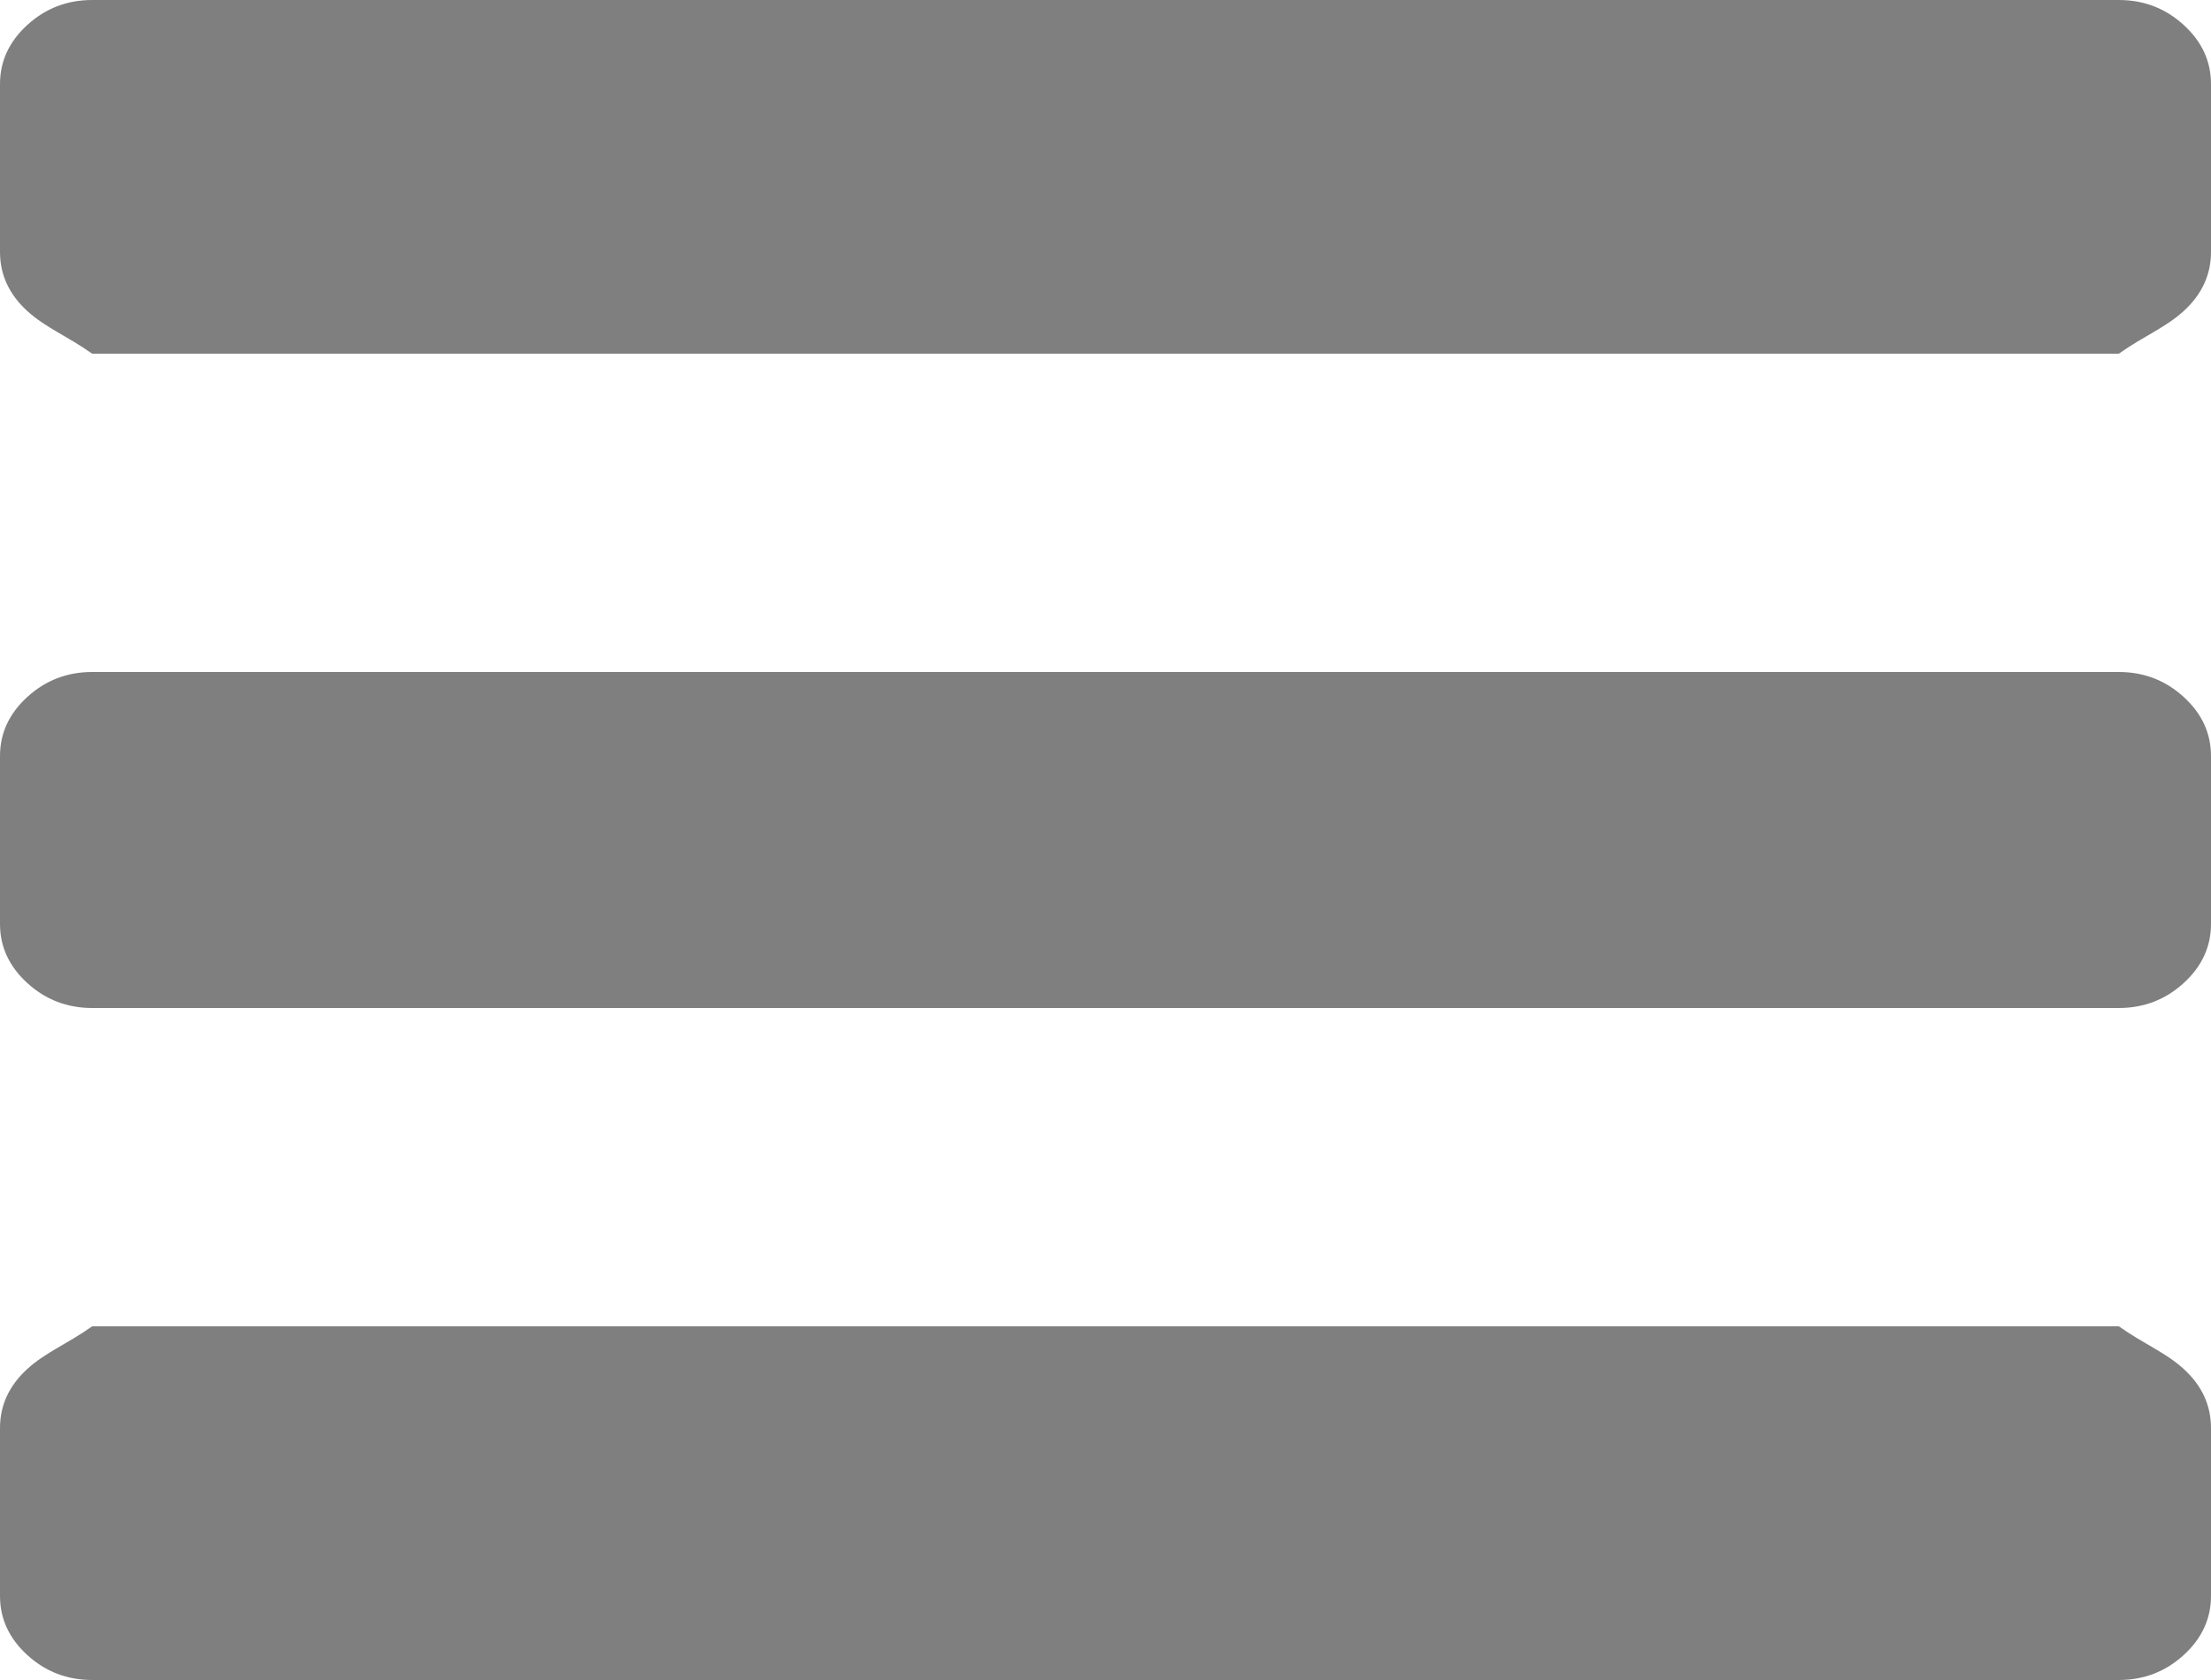
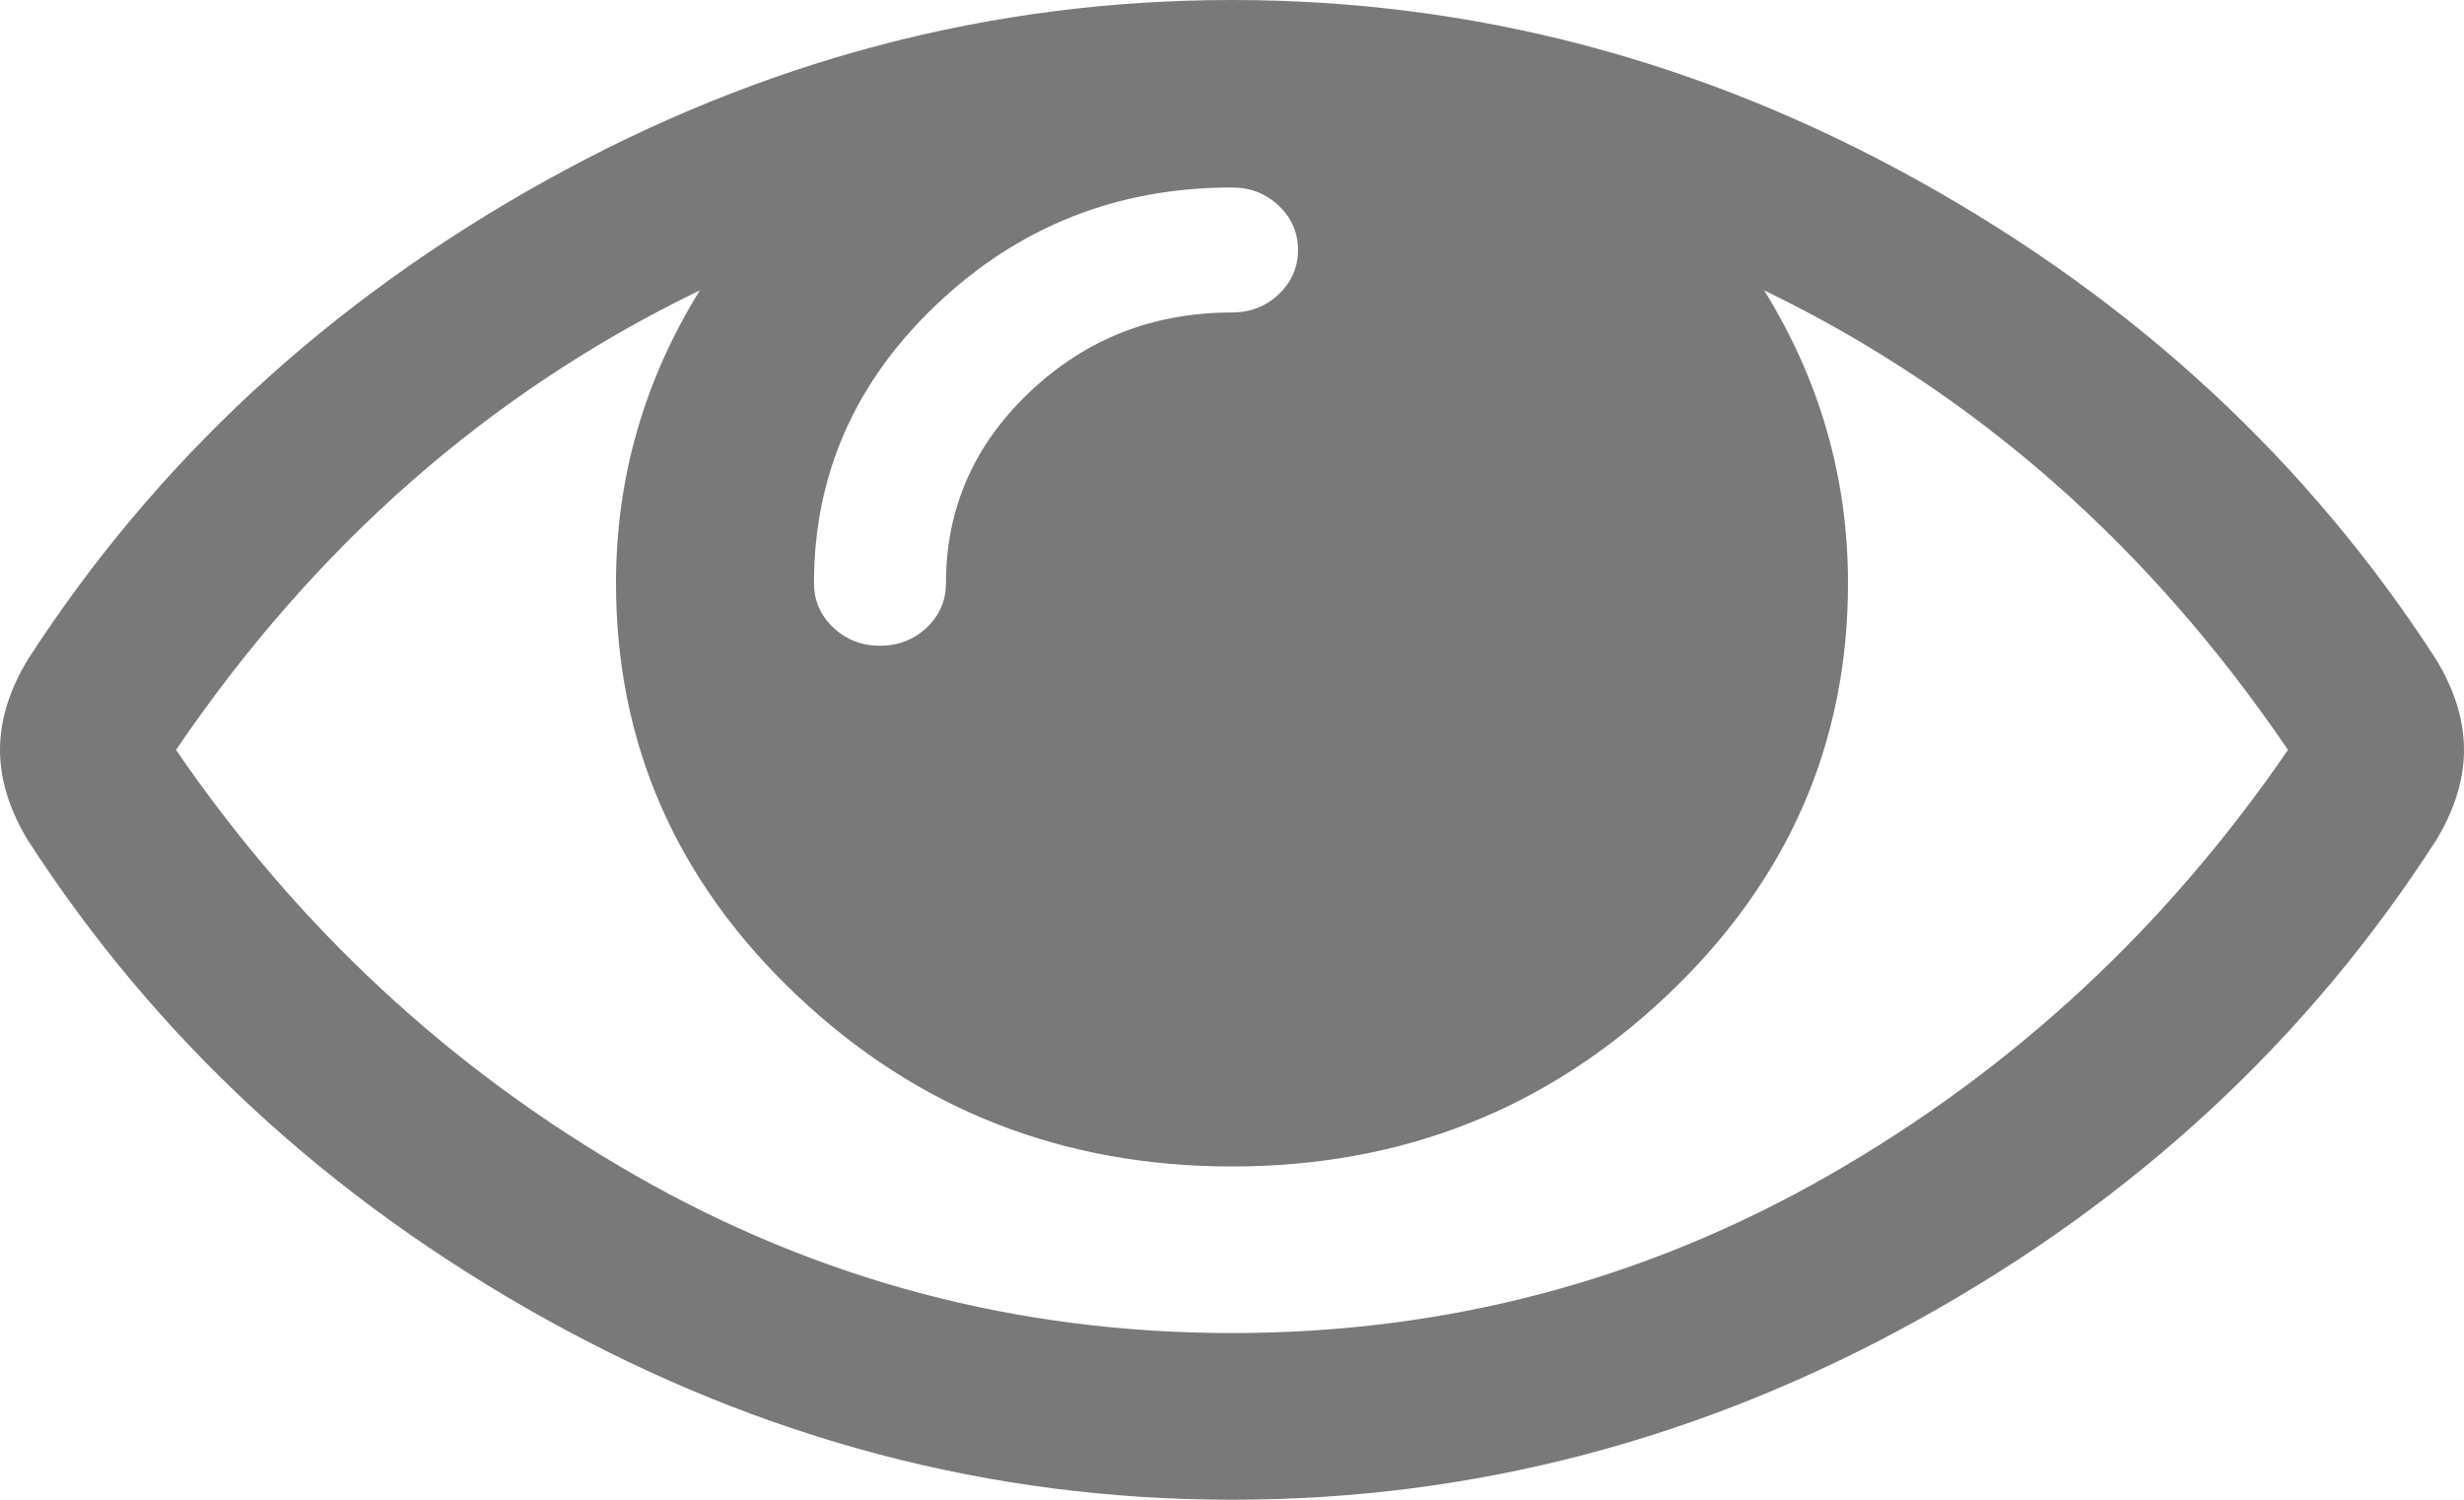
- <svg xmlns="http://www.w3.org/2000/svg" version="1.1" width="25px" height="19px">
-   <g transform="matrix(1 0 0 1 -62 -15 )">
-     <path d="M 24.691 15.482  C 24.897 15.67  25 15.893  25 16.15  L 25 18.05  C 25 18.307  24.897 18.53  24.691 18.718  C 24.485 18.906  24.24 19  23.958 19  L 1.042 19  C 0.76 19  0.515 18.906  0.309 18.718  C 0.103 18.53  0 18.307  0 18.05  L 0 16.15  C 0 15.893  0.103 15.67  0.309 15.482  C 0.515 15.294  0.76 15.2  1.042 15  L 23.958 15  C 24.24 15.2  24.485 15.294  24.691 15.482  Z M 24.691 7.882  C 24.897 8.07  25 8.293  25 8.55  L 25 10.45  C 25 10.707  24.897 10.93  24.691 11.118  C 24.485 11.306  24.24 11.4  23.958 11.4  L 1.042 11.4  C 0.76 11.4  0.515 11.306  0.309 11.118  C 0.103 10.93  0 10.707  0 10.45  L 0 8.55  C 0 8.293  0.103 8.07  0.309 7.882  C 0.515 7.694  0.76 7.6  1.042 7.6  L 23.958 7.6  C 24.24 7.6  24.485 7.694  24.691 7.882  Z M 24.691 0.282  C 24.897 0.47  25 0.693  25 0.95  L 25 2.85  C 25 3.107  24.897 3.33  24.691 3.518  C 24.485 3.706  24.24 3.8  23.958 4  L 1.042 4  C 0.76 3.8  0.515 3.706  0.309 3.518  C 0.103 3.33  0 3.107  0 2.85  L 0 0.95  C 0 0.693  0.103 0.47  0.309 0.282  C 0.515 0.094  0.76 0  1.042 0  L 23.958 0  C 24.24 0  24.485 0.094  24.691 0.282  Z " fill-rule="nonzero" fill="#7f7f7f" stroke="none" transform="matrix(1 0 0 1 62 15 )" />
+ <svg xmlns="http://www.w3.org/2000/svg" version="1.1" width="23px" height="14px">
+   <g transform="matrix(1 0 0 1 -3 -9 )">
+     <path d="M 17.077 10.968  C 18.792 9.984  20.219 8.661  21.357 7  C 20.057 5.088  18.427 3.658  16.467 2.71  C 16.989 3.553  17.25 4.464  17.25 5.444  C 17.25 6.943  16.687 8.225  15.562 9.291  C 14.437 10.356  13.083 10.889  11.5 10.889  C 9.917 10.889  8.563 10.356  7.438 9.291  C 6.313 8.225  5.75 6.943  5.75 5.444  C 5.75 4.464  6.011 3.553  6.533 2.71  C 4.573 3.658  2.943 5.088  1.643 7  C 2.781 8.661  4.208 9.984  5.923 10.968  C 7.639 11.952  9.498 12.444  11.5 12.444  C 13.502 12.444  15.361 11.952  17.077 10.968  Z M 11.936 2.747  C 12.056 2.633  12.116 2.495  12.116 2.333  C 12.116 2.171  12.056 2.034  11.936 1.92  C 11.817 1.807  11.671 1.75  11.5 1.75  C 10.43 1.75  9.513 2.113  8.747 2.838  C 7.981 3.563  7.598 4.432  7.598 5.444  C 7.598 5.606  7.658 5.744  7.778 5.858  C 7.898 5.971  8.043 6.028  8.214 6.028  C 8.385 6.028  8.531 5.971  8.651 5.858  C 8.77 5.744  8.83 5.606  8.83 5.444  C 8.83 4.748  9.091 4.152  9.613 3.658  C 10.135 3.164  10.764 2.917  11.5 2.917  C 11.671 2.917  11.817 2.86  11.936 2.747  Z M 22.743 6.161  C 22.914 6.445  23 6.725  23 7  C 23 7.275  22.914 7.555  22.743 7.839  C 21.545 9.702  19.935 11.195  17.911 12.317  C 15.887 13.439  13.75 14  11.5 14  C 9.25 14  7.113 13.437  5.089 12.311  C 3.065 11.185  1.455 9.694  0.257 7.839  C 0.086 7.555  0 7.275  0 7  C 0 6.725  0.086 6.445  0.257 6.161  C 1.455 4.306  3.065 2.815  5.089 1.689  C 7.113 0.563  9.25 0  11.5 0  C 13.75 0  15.887 0.563  17.911 1.689  C 19.935 2.815  21.545 4.306  22.743 6.161  Z " fill-rule="nonzero" fill="#797979" stroke="none" transform="matrix(1 0 0 1 3 9 )" />
  </g>
</svg>
